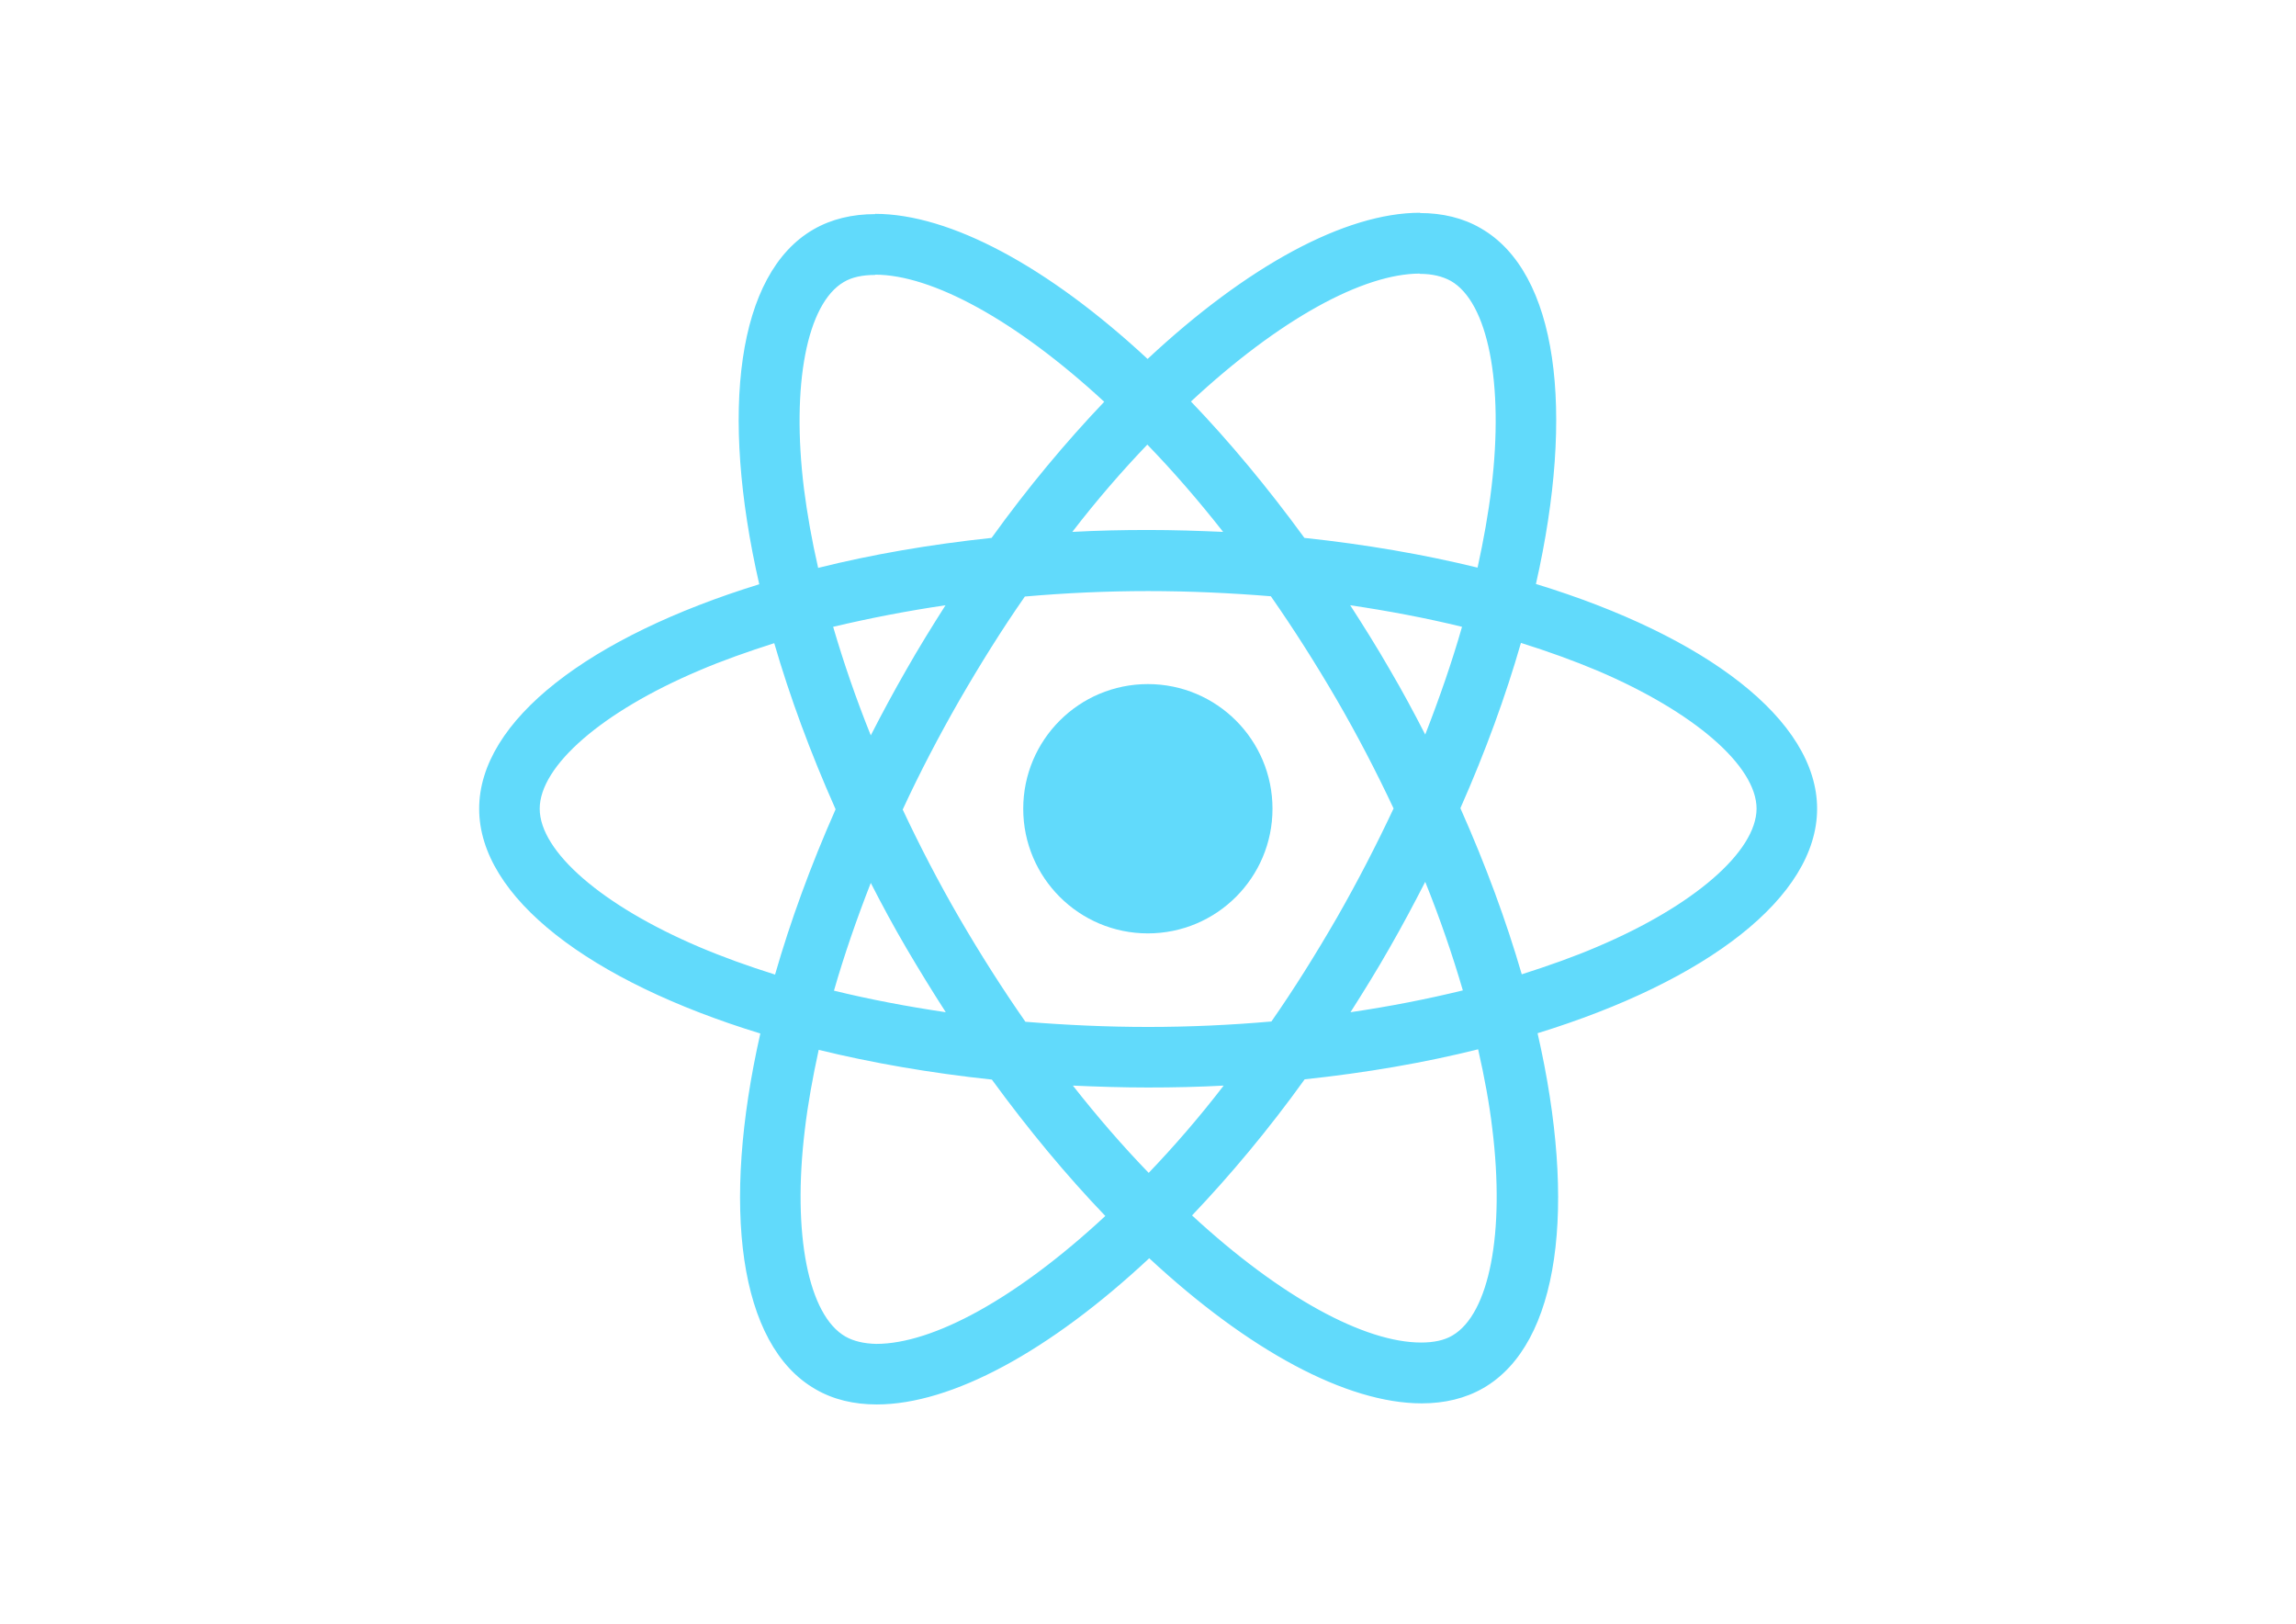
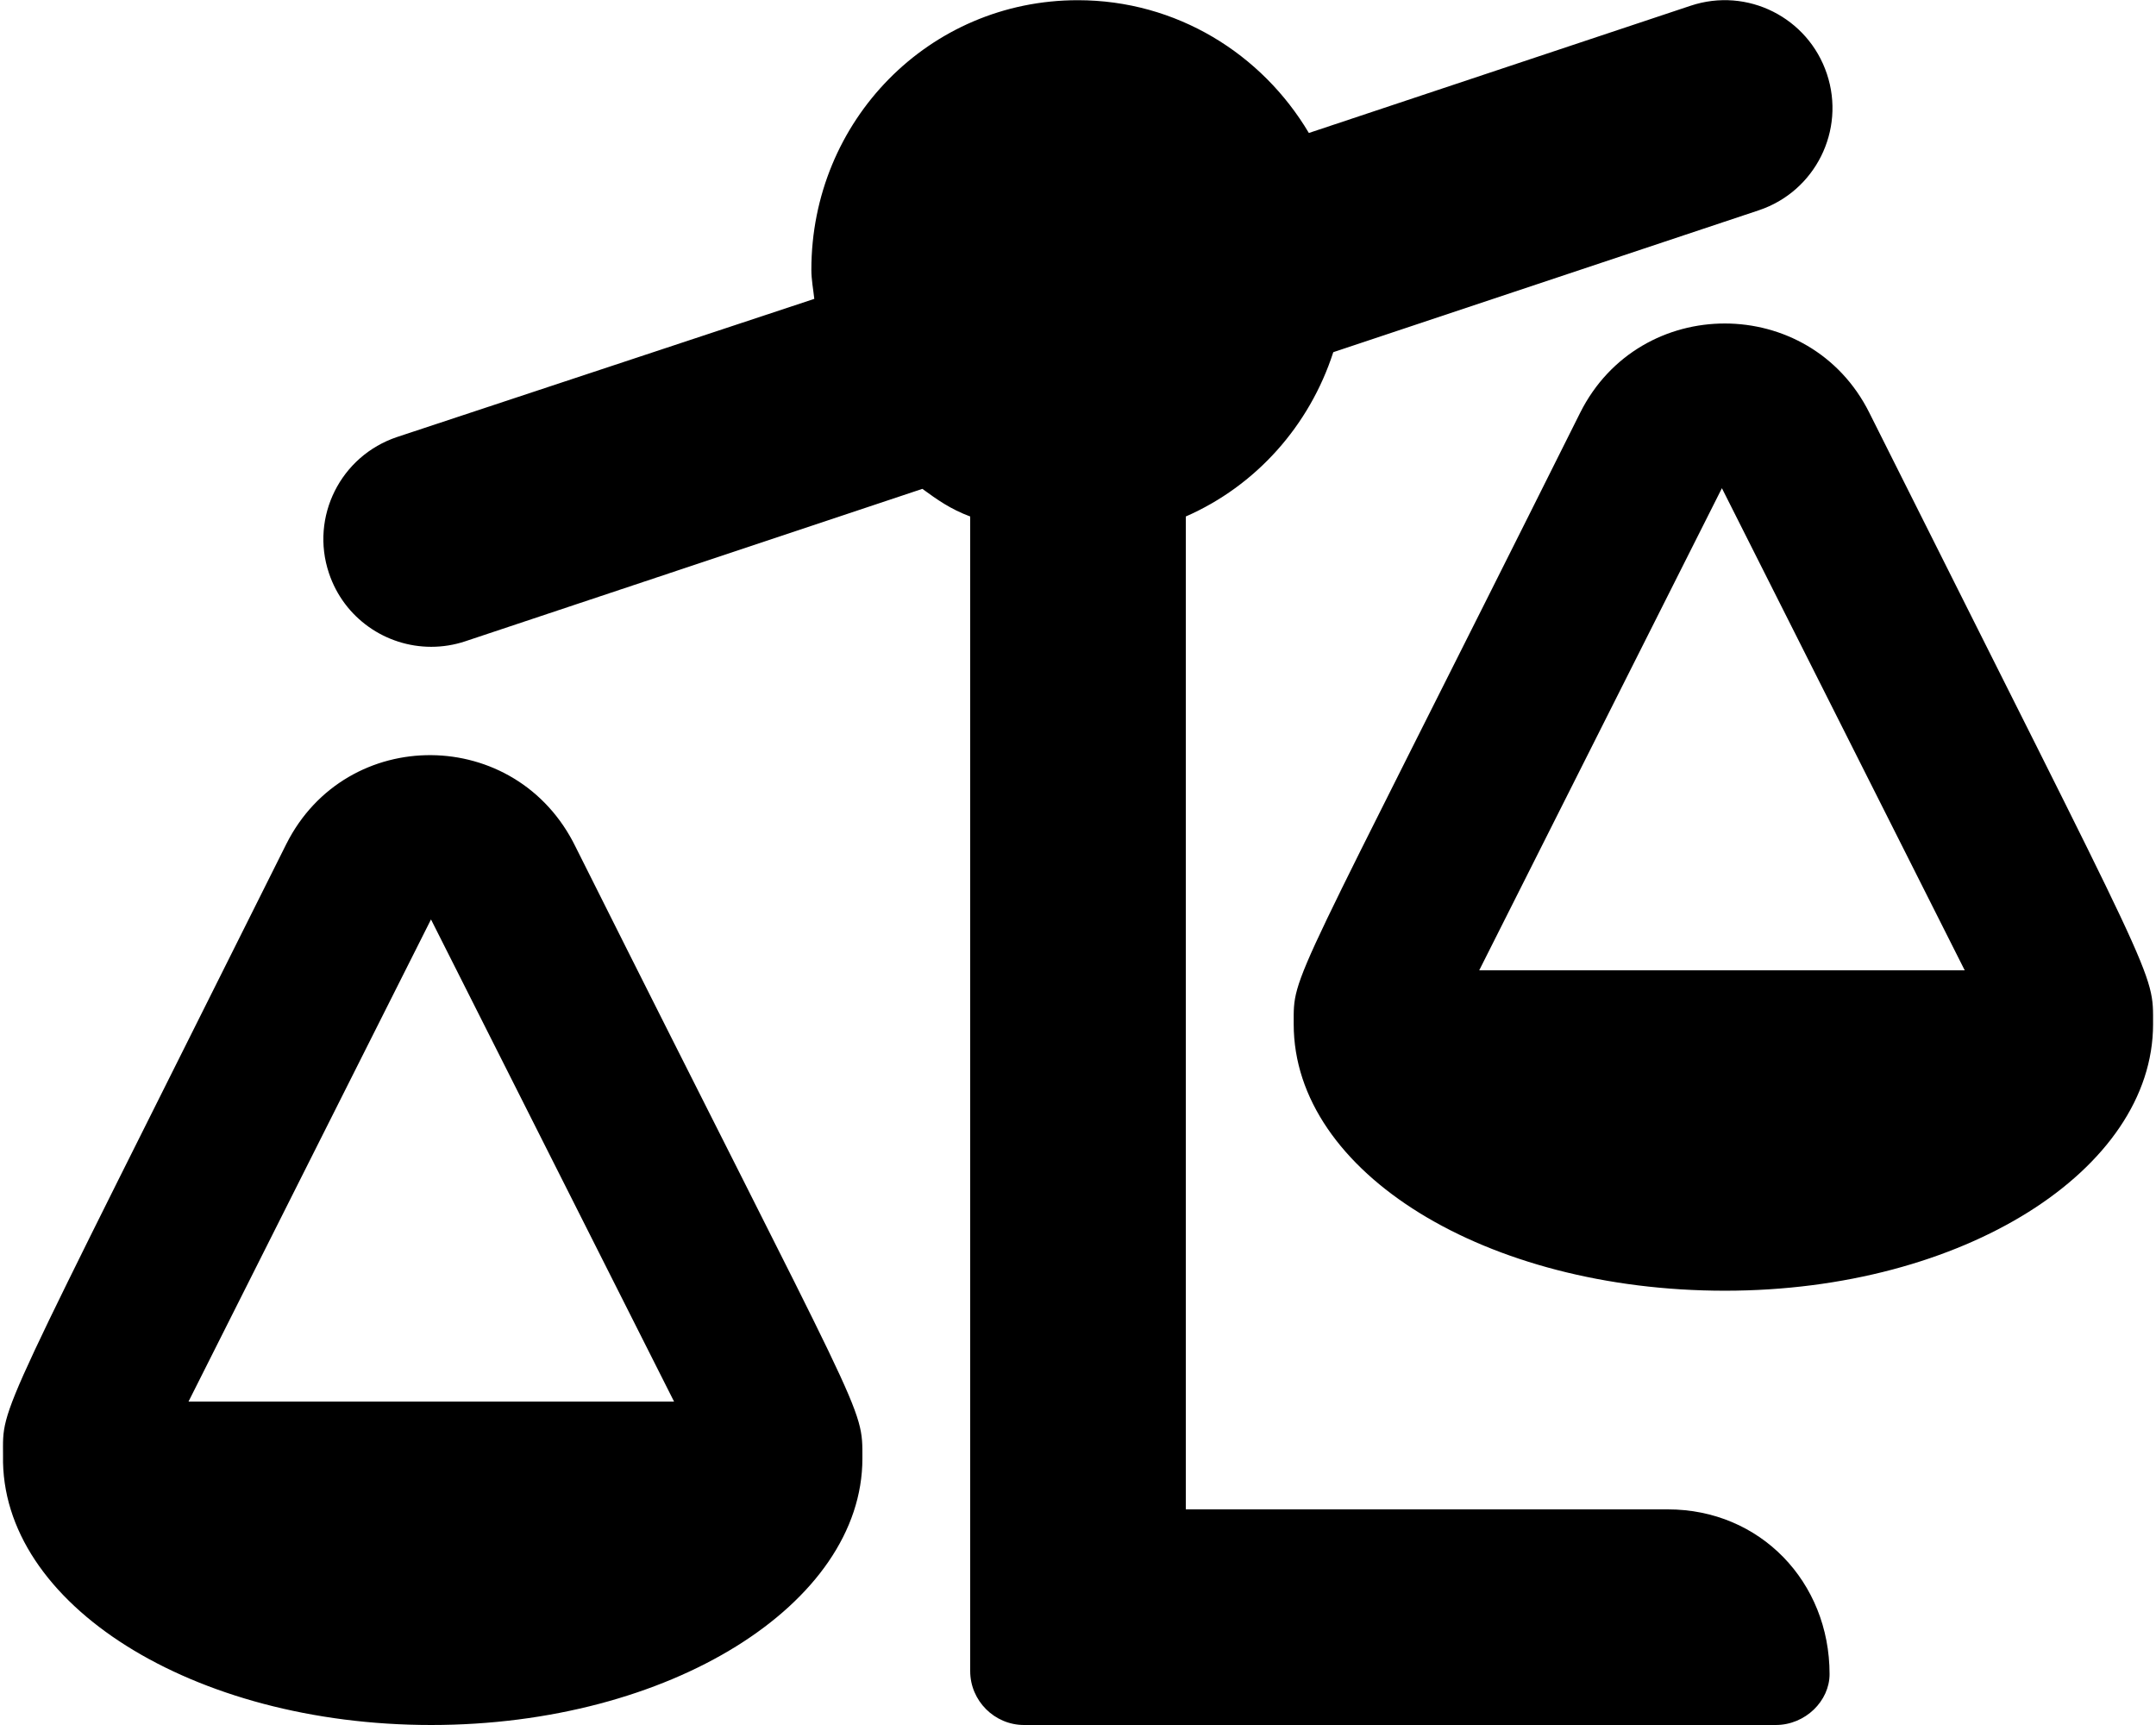
- <svg xmlns="http://www.w3.org/2000/svg" viewBox="0 0 841.9 595.3">
-   <g fill="#61DAFB">
-     <path d="M666.3 296.5c0-32.5-40.7-63.3-103.1-82.4 14.4-63.6 8-114.2-20.2-130.4-6.5-3.8-14.1-5.6-22.4-5.6v22.3c4.6 0 8.3.9 11.4 2.6 13.6 7.8 19.5 37.5 14.9 75.7-1.1 9.4-2.9 19.3-5.1 29.4-19.6-4.8-41-8.5-63.5-10.9-13.5-18.5-27.5-35.3-41.6-50 32.6-30.3 63.2-46.9 84-46.9V78c-27.5 0-63.5 19.6-99.9 53.6-36.4-33.8-72.4-53.2-99.9-53.2v22.3c20.7 0 51.4 16.5 84 46.6-14 14.7-28 31.4-41.3 49.9-22.6 2.4-44 6.1-63.6 11-2.3-10-4-19.7-5.2-29-4.7-38.2 1.1-67.9 14.6-75.8 3-1.8 6.9-2.6 11.5-2.6V78.5c-8.4 0-16 1.8-22.6 5.6-28.1 16.2-34.4 66.7-19.9 130.1-62.2 19.2-102.7 49.9-102.7 82.3 0 32.5 40.7 63.3 103.1 82.4-14.4 63.6-8 114.2 20.2 130.4 6.5 3.8 14.1 5.6 22.5 5.6 27.5 0 63.5-19.6 99.9-53.6 36.4 33.8 72.4 53.2 99.9 53.2 8.4 0 16-1.8 22.6-5.6 28.1-16.2 34.4-66.7 19.9-130.1 62-19.1 102.5-49.9 102.5-82.3zm-130.2-66.7c-3.7 12.9-8.3 26.2-13.5 39.5-4.1-8-8.4-16-13.1-24-4.6-8-9.5-15.8-14.4-23.4 14.2 2.1 27.9 4.7 41 7.9zm-45.8 106.5c-7.8 13.5-15.8 26.3-24.1 38.2-14.9 1.3-30 2-45.2 2-15.1 0-30.2-.7-45-1.9-8.3-11.9-16.4-24.6-24.2-38-7.6-13.1-14.5-26.4-20.8-39.8 6.2-13.4 13.2-26.8 20.7-39.9 7.8-13.5 15.8-26.3 24.1-38.2 14.9-1.3 30-2 45.2-2 15.1 0 30.2.7 45 1.9 8.3 11.9 16.4 24.6 24.2 38 7.6 13.1 14.5 26.4 20.8 39.8-6.3 13.4-13.2 26.8-20.7 39.9zm32.3-13c5.4 13.4 10 26.8 13.8 39.8-13.1 3.2-26.9 5.9-41.2 8 4.9-7.7 9.8-15.6 14.4-23.7 4.6-8 8.9-16.1 13-24.1zM421.2 430c-9.3-9.6-18.6-20.3-27.8-32 9 .4 18.2.7 27.5.7 9.4 0 18.7-.2 27.8-.7-9 11.7-18.3 22.4-27.5 32zm-74.4-58.9c-14.2-2.1-27.9-4.7-41-7.9 3.7-12.9 8.3-26.2 13.5-39.5 4.1 8 8.4 16 13.1 24 4.7 8 9.5 15.8 14.4 23.4zM420.7 163c9.3 9.6 18.6 20.3 27.8 32-9-.4-18.2-.7-27.5-.7-9.4 0-18.7.2-27.8.7 9-11.7 18.3-22.4 27.5-32zm-74 58.9c-4.9 7.7-9.8 15.6-14.4 23.7-4.6 8-8.9 16-13 24-5.4-13.4-10-26.8-13.8-39.8 13.1-3.1 26.9-5.8 41.2-7.9zm-90.5 125.2c-35.4-15.1-58.3-34.9-58.3-50.6 0-15.7 22.9-35.6 58.3-50.6 8.6-3.7 18-7 27.7-10.1 5.7 19.6 13.2 40 22.5 60.9-9.2 20.8-16.6 41.1-22.2 60.6-9.9-3.1-19.3-6.5-28-10.2zM310 490c-13.6-7.8-19.5-37.5-14.9-75.7 1.1-9.4 2.9-19.3 5.1-29.4 19.6 4.8 41 8.5 63.5 10.9 13.5 18.5 27.5 35.3 41.6 50-32.6 30.3-63.2 46.9-84 46.9-4.5-.1-8.3-1-11.3-2.7zm237.2-76.2c4.7 38.2-1.1 67.9-14.6 75.8-3 1.8-6.9 2.6-11.5 2.6-20.7 0-51.4-16.5-84-46.6 14-14.7 28-31.4 41.3-49.9 22.6-2.4 44-6.1 63.6-11 2.3 10.1 4.1 19.8 5.2 29.1zm38.5-66.7c-8.6 3.7-18 7-27.7 10.1-5.7-19.6-13.2-40-22.5-60.9 9.2-20.8 16.6-41.1 22.2-60.6 9.9 3.1 19.3 6.5 28.1 10.2 35.4 15.1 58.3 34.9 58.3 50.6-.1 15.7-23 35.6-58.4 50.6zM320.8 78.4z" />
-     <circle cx="420.9" cy="296.5" r="45.7" />
-     <path d="M520.5 78.1z" />
-   </g>
+ <svg xmlns="http://www.w3.org/2000/svg" viewBox="0 0 640 512">
+   <path d="M85 250.5c-87 174.2-84.1 165.9-84.1 181.5C.004 476.1 57.25 512 128 512s128-35.88 128-79.1c0-16.12 1.375-8.752-85.12-181.5C153.3 215.3 102.8 215.1 85 250.5zM55.96 416l71.98-143.1l72.15 143.1H55.96zM554.9 122.5c-17.62-35.25-68.08-35.37-85.83 0c-87 174.2-85.04 165.9-85.04 181.5c0 44.12 57.25 79.1 128 79.1s127.1-35.87 127.1-79.1C639.1 287.9 641.4 295.3 554.9 122.5zM439.1 288l72.04-143.1l72.08 143.1H439.1zM495.1 448h-143.1V153.3c20.83-9.117 36.72-26.93 43.78-48.77l126.3-42.11c16.77-5.594 25.83-23.72 20.23-40.48c-5.578-16.73-23.62-25.86-40.48-20.23l-113.3 37.76c-13.94-23.49-39.29-39.41-68.58-39.41c-44.18 0-79.1 35.82-79.1 80c0 2.961 .559 5.771 .871 8.648L117.9 129.7C101.1 135.3 92.05 153.4 97.64 170.1c4.469 13.41 16.95 21.88 30.36 21.88c3.344 0 6.768-.519 10.13-1.644L273.8 145.1C278.2 148.3 282.1 151.1 288 153.3V496C288 504.8 295.2 512 304 512h223.1c8.838 0 16-7.164 16-15.1C543.1 469.5 522.5 448 495.1 448z" />
</svg>
